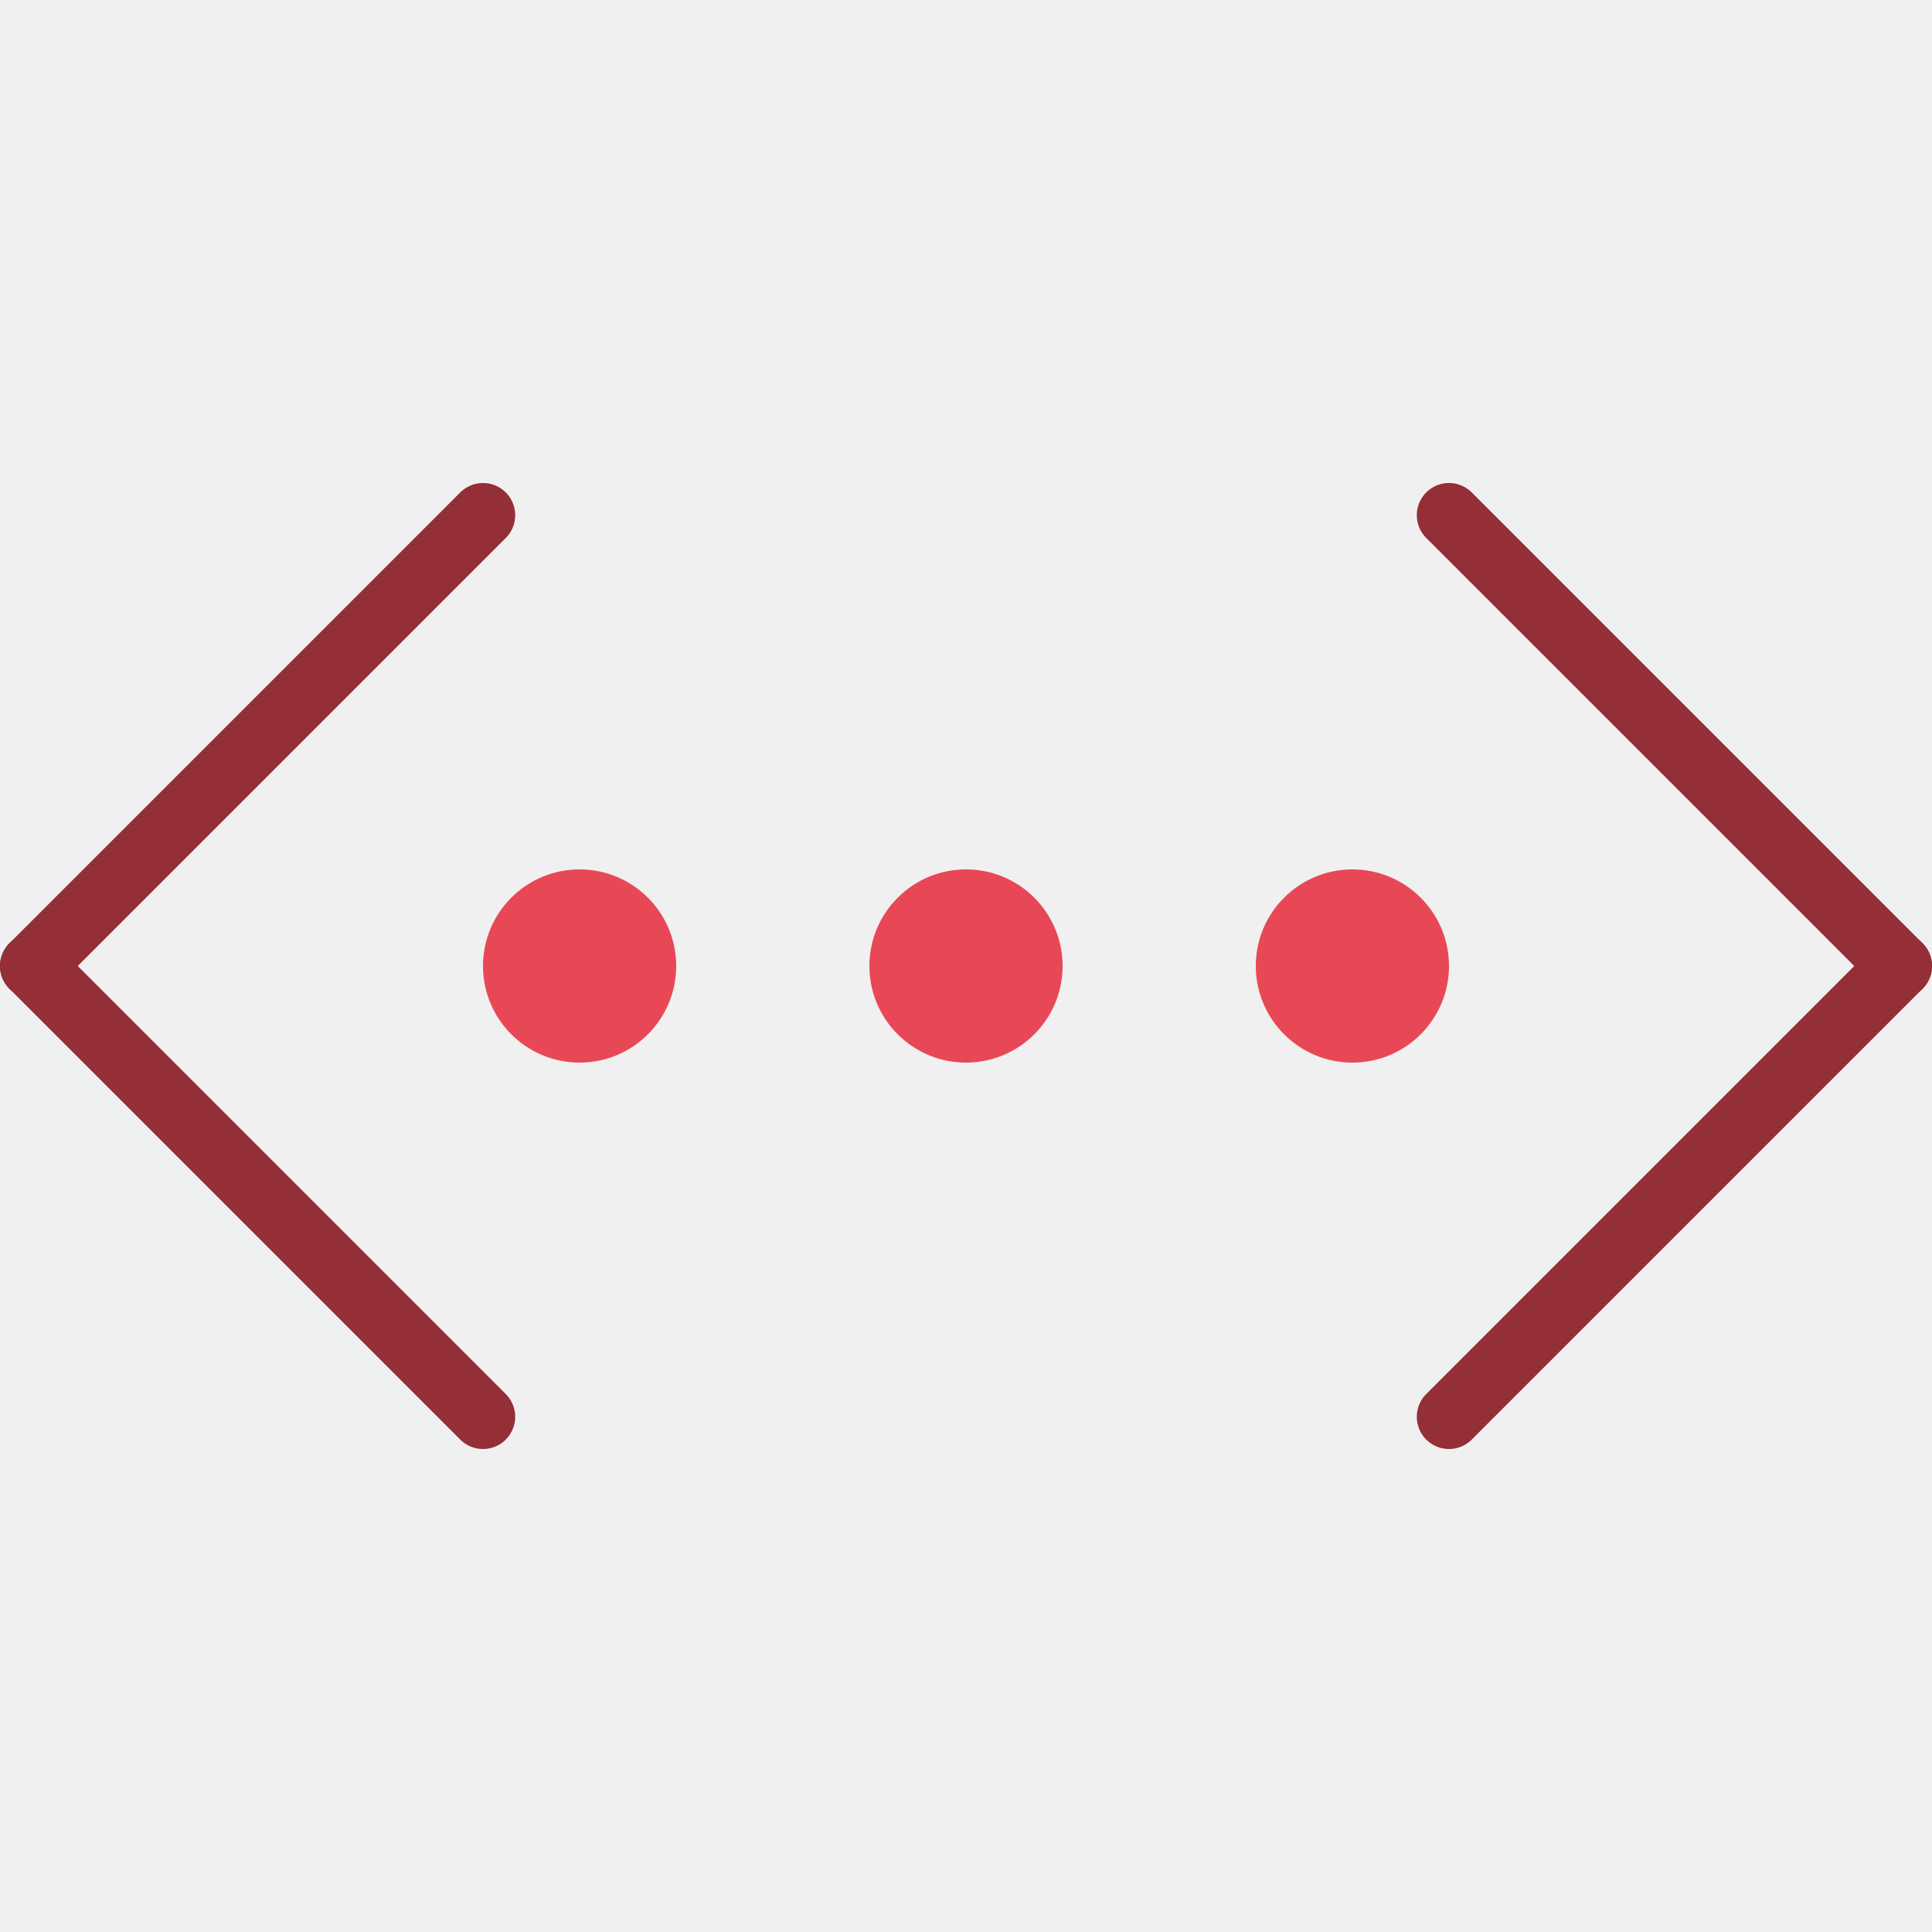
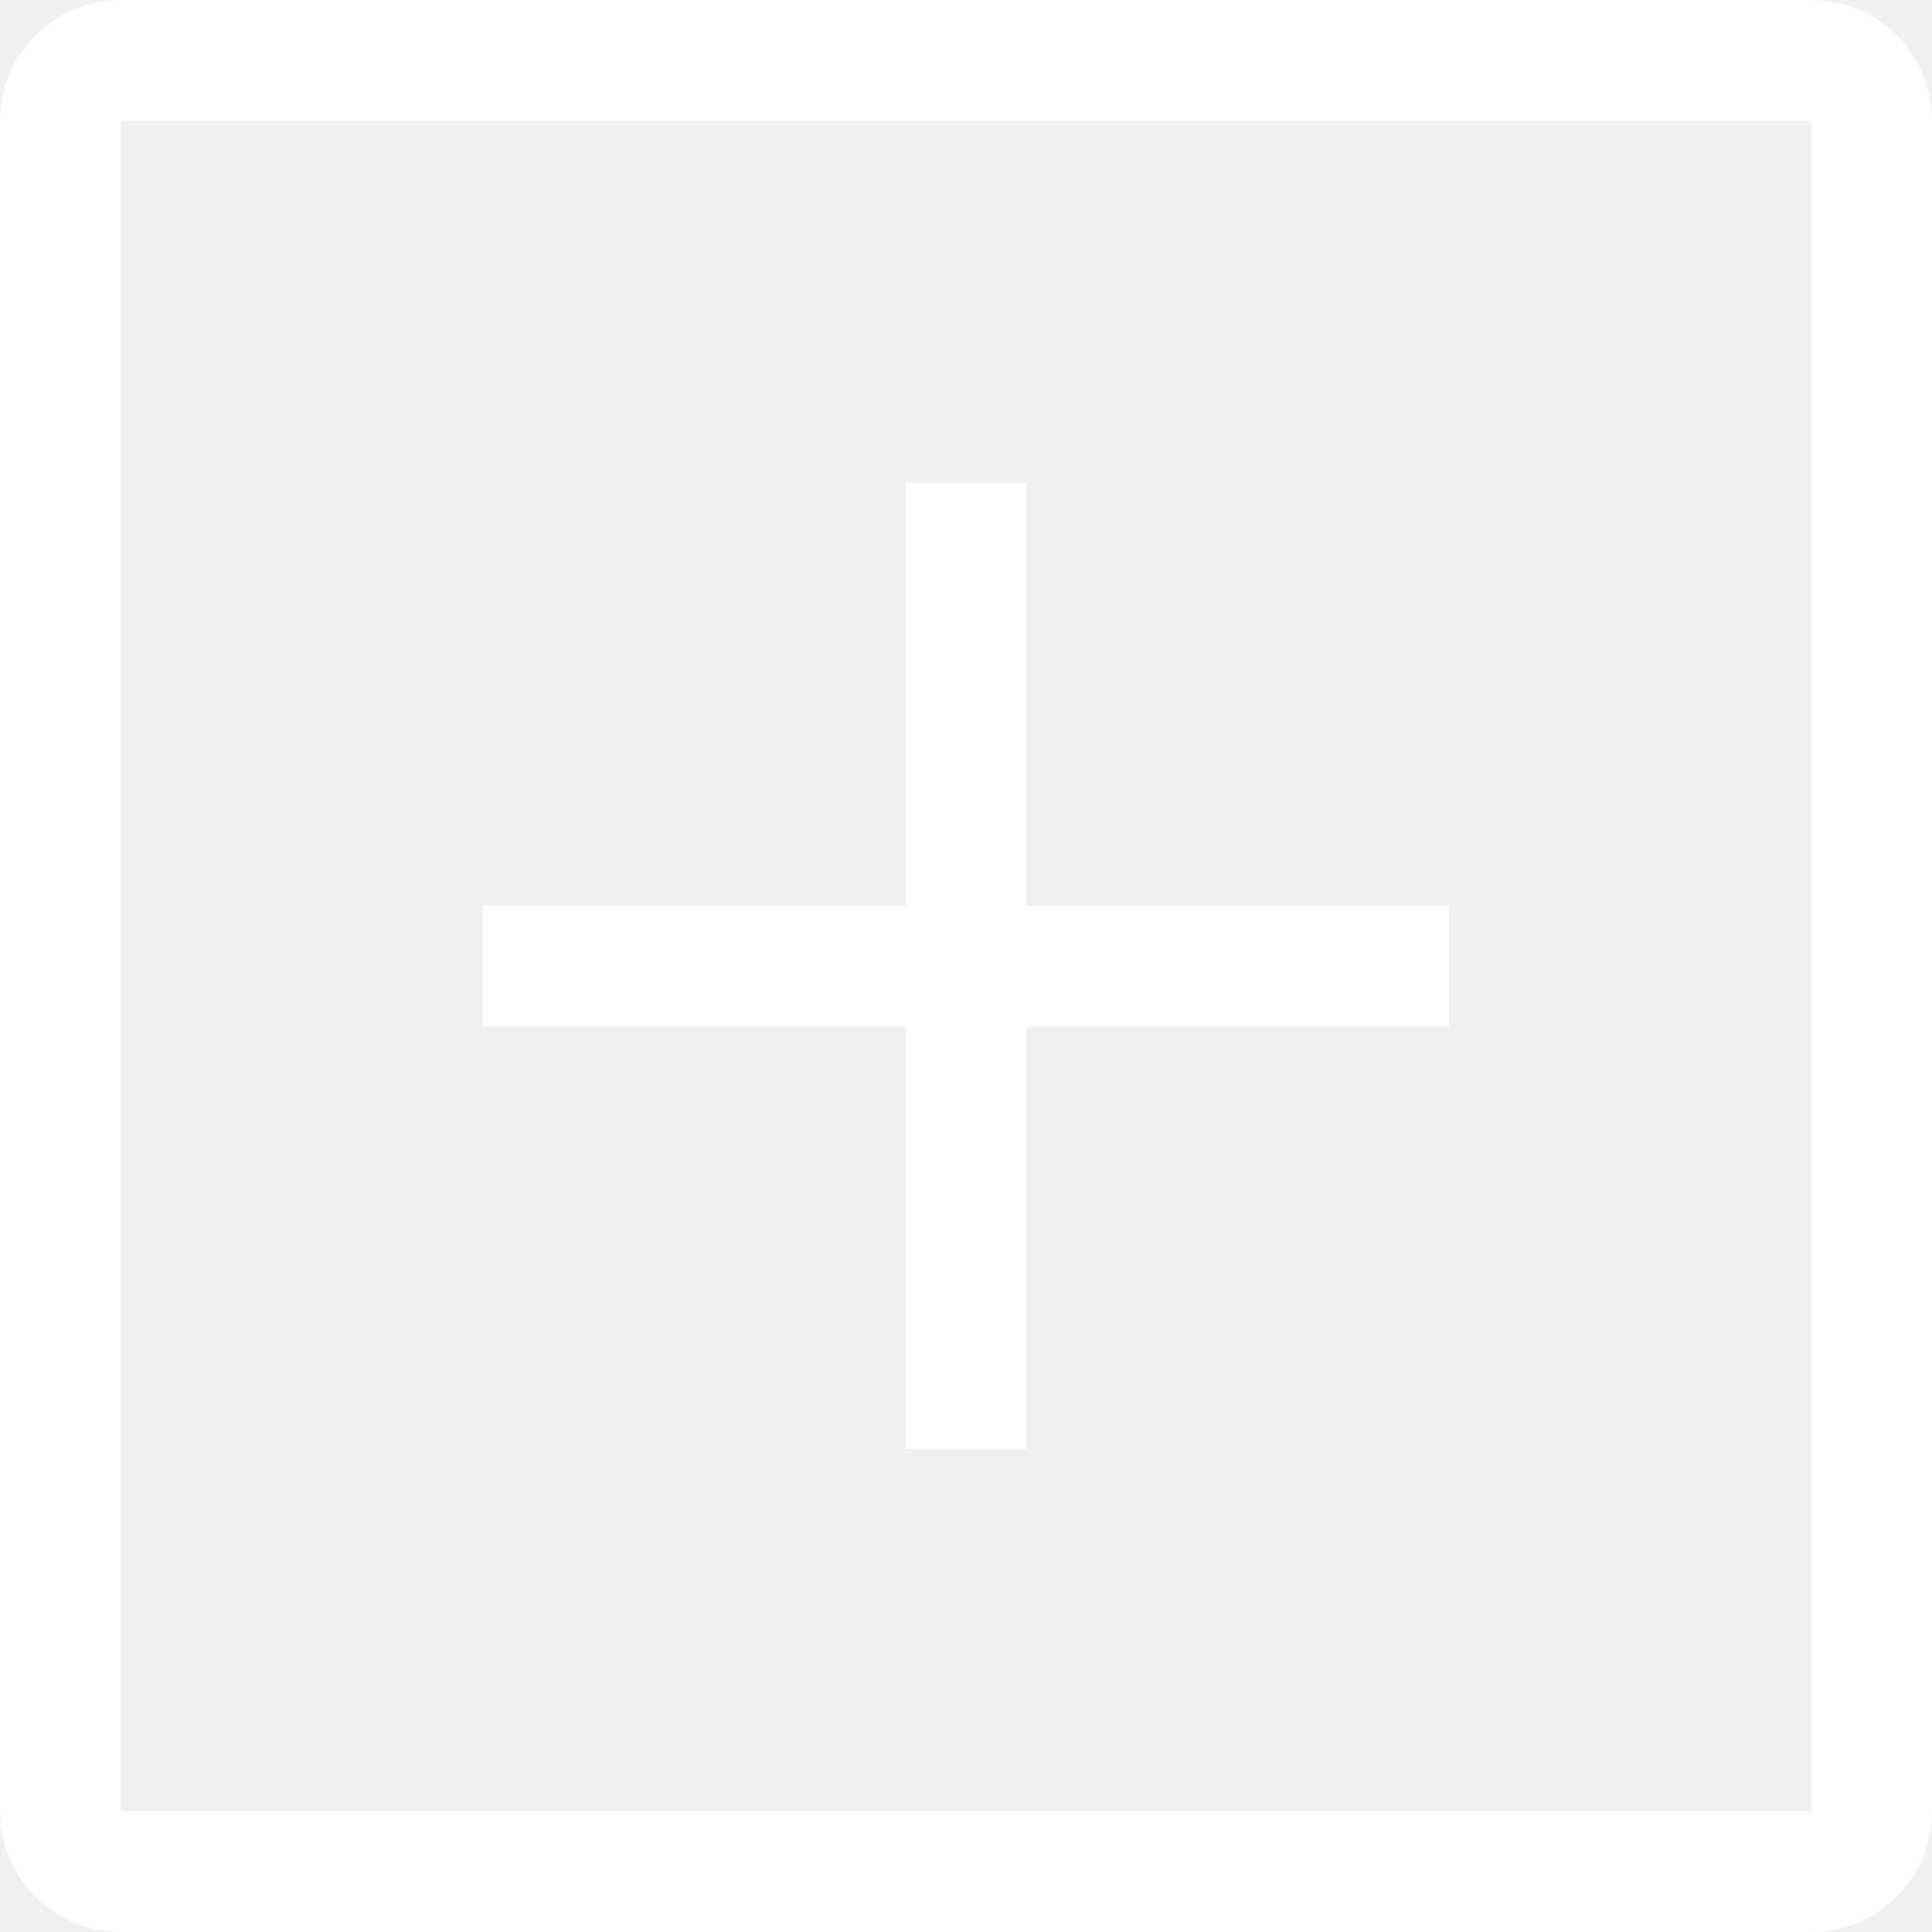
- <svg xmlns="http://www.w3.org/2000/svg" version="1.1" id="Capa_1" x="0px" y="0px" viewBox="0 0 60 60" style="enable-background:new 0 0 60 60;" xml:space="preserve">
-   <circle style="fill:#E84855;" cx="18" cy="30" r="3" />
-   <circle style="fill:#E84855;" cx="30" cy="30" r="3" />
-   <circle style="fill:#E84855;" cx="42" cy="30" r="3" />
-   <line style="fill:none;stroke:#942E37;stroke-width:2;stroke-linecap:round;stroke-miterlimit:10;" x1="1" y1="30" x2="15" y2="16" />
-   <line style="fill:none;stroke:#942E37;stroke-width:2;stroke-linecap:round;stroke-miterlimit:10;" x1="1" y1="30" x2="15" y2="44" />
-   <line style="fill:none;stroke:#942E37;stroke-width:2;stroke-linecap:round;stroke-miterlimit:10;" x1="59" y1="30" x2="45" y2="44" />
-   <line style="fill:none;stroke:#942E37;stroke-width:2;stroke-linecap:round;stroke-miterlimit:10;" x1="59" y1="30" x2="45" y2="16" />
+ <svg xmlns="http://www.w3.org/2000/svg" version="1.1" id="Layer_1" x="0px" y="0px" viewBox="0 0 512 512" style="enable-background:new 0 0 512 512;" xml:space="preserve" width="512px" height="512px">
+   <g>
+     <g>
+       <path d="M480,0H32C14.352,0,0,14.352,0,32v448c0,17.648,14.352,32,32,32h448c17.648,0,32-14.352,32-32V32    C512,14.352,497.648,0,480,0z M480,480l-448,0.016V32h448V480z" fill="#FFFFFF" />
+     </g>
+   </g>
+   <g>
+     <g>
+       <polygon points="272,240 272,128 240,128 240,240 128,240 128,272 240,272 240,384 272,384 272,272 384,272 384,240   " fill="#FFFFFF" />
+     </g>
+   </g>
  <g>
</g>
  <g>
</g>
  <g>
</g>
  <g>
</g>
  <g>
</g>
  <g>
</g>
  <g>
</g>
  <g>
</g>
  <g>
</g>
  <g>
</g>
  <g>
</g>
  <g>
</g>
  <g>
</g>
  <g>
</g>
  <g>
</g>
</svg>
